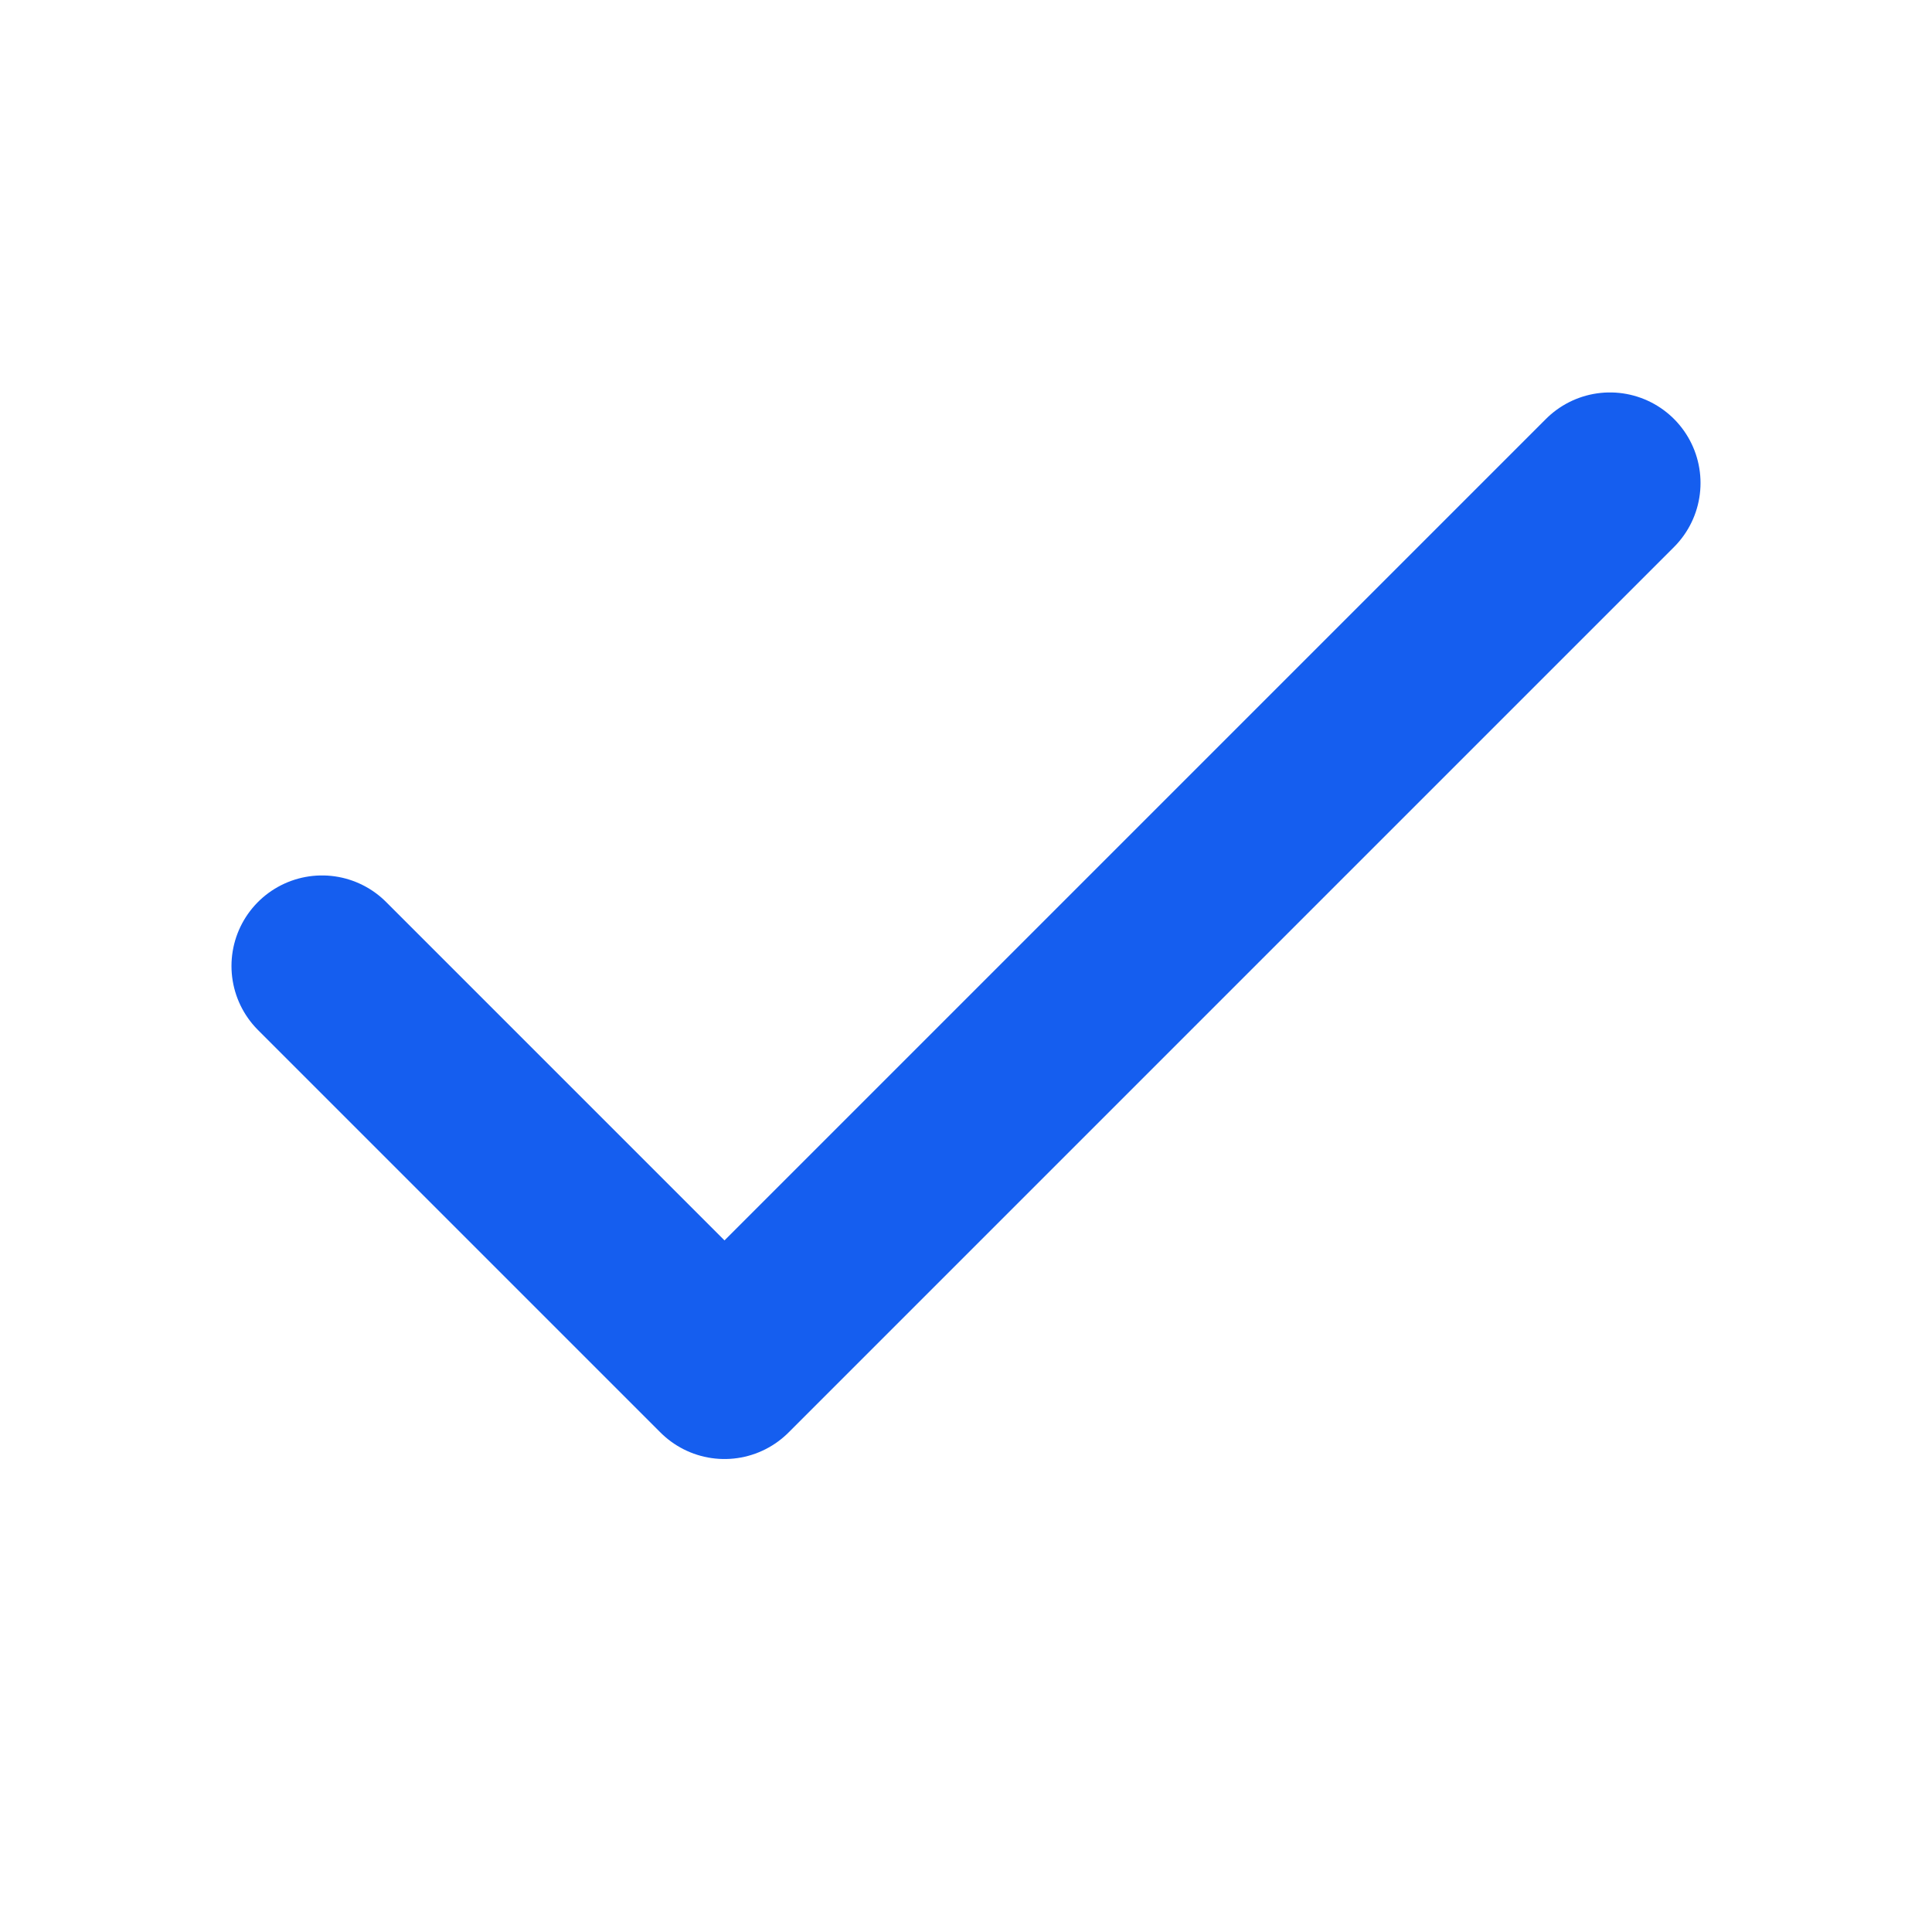
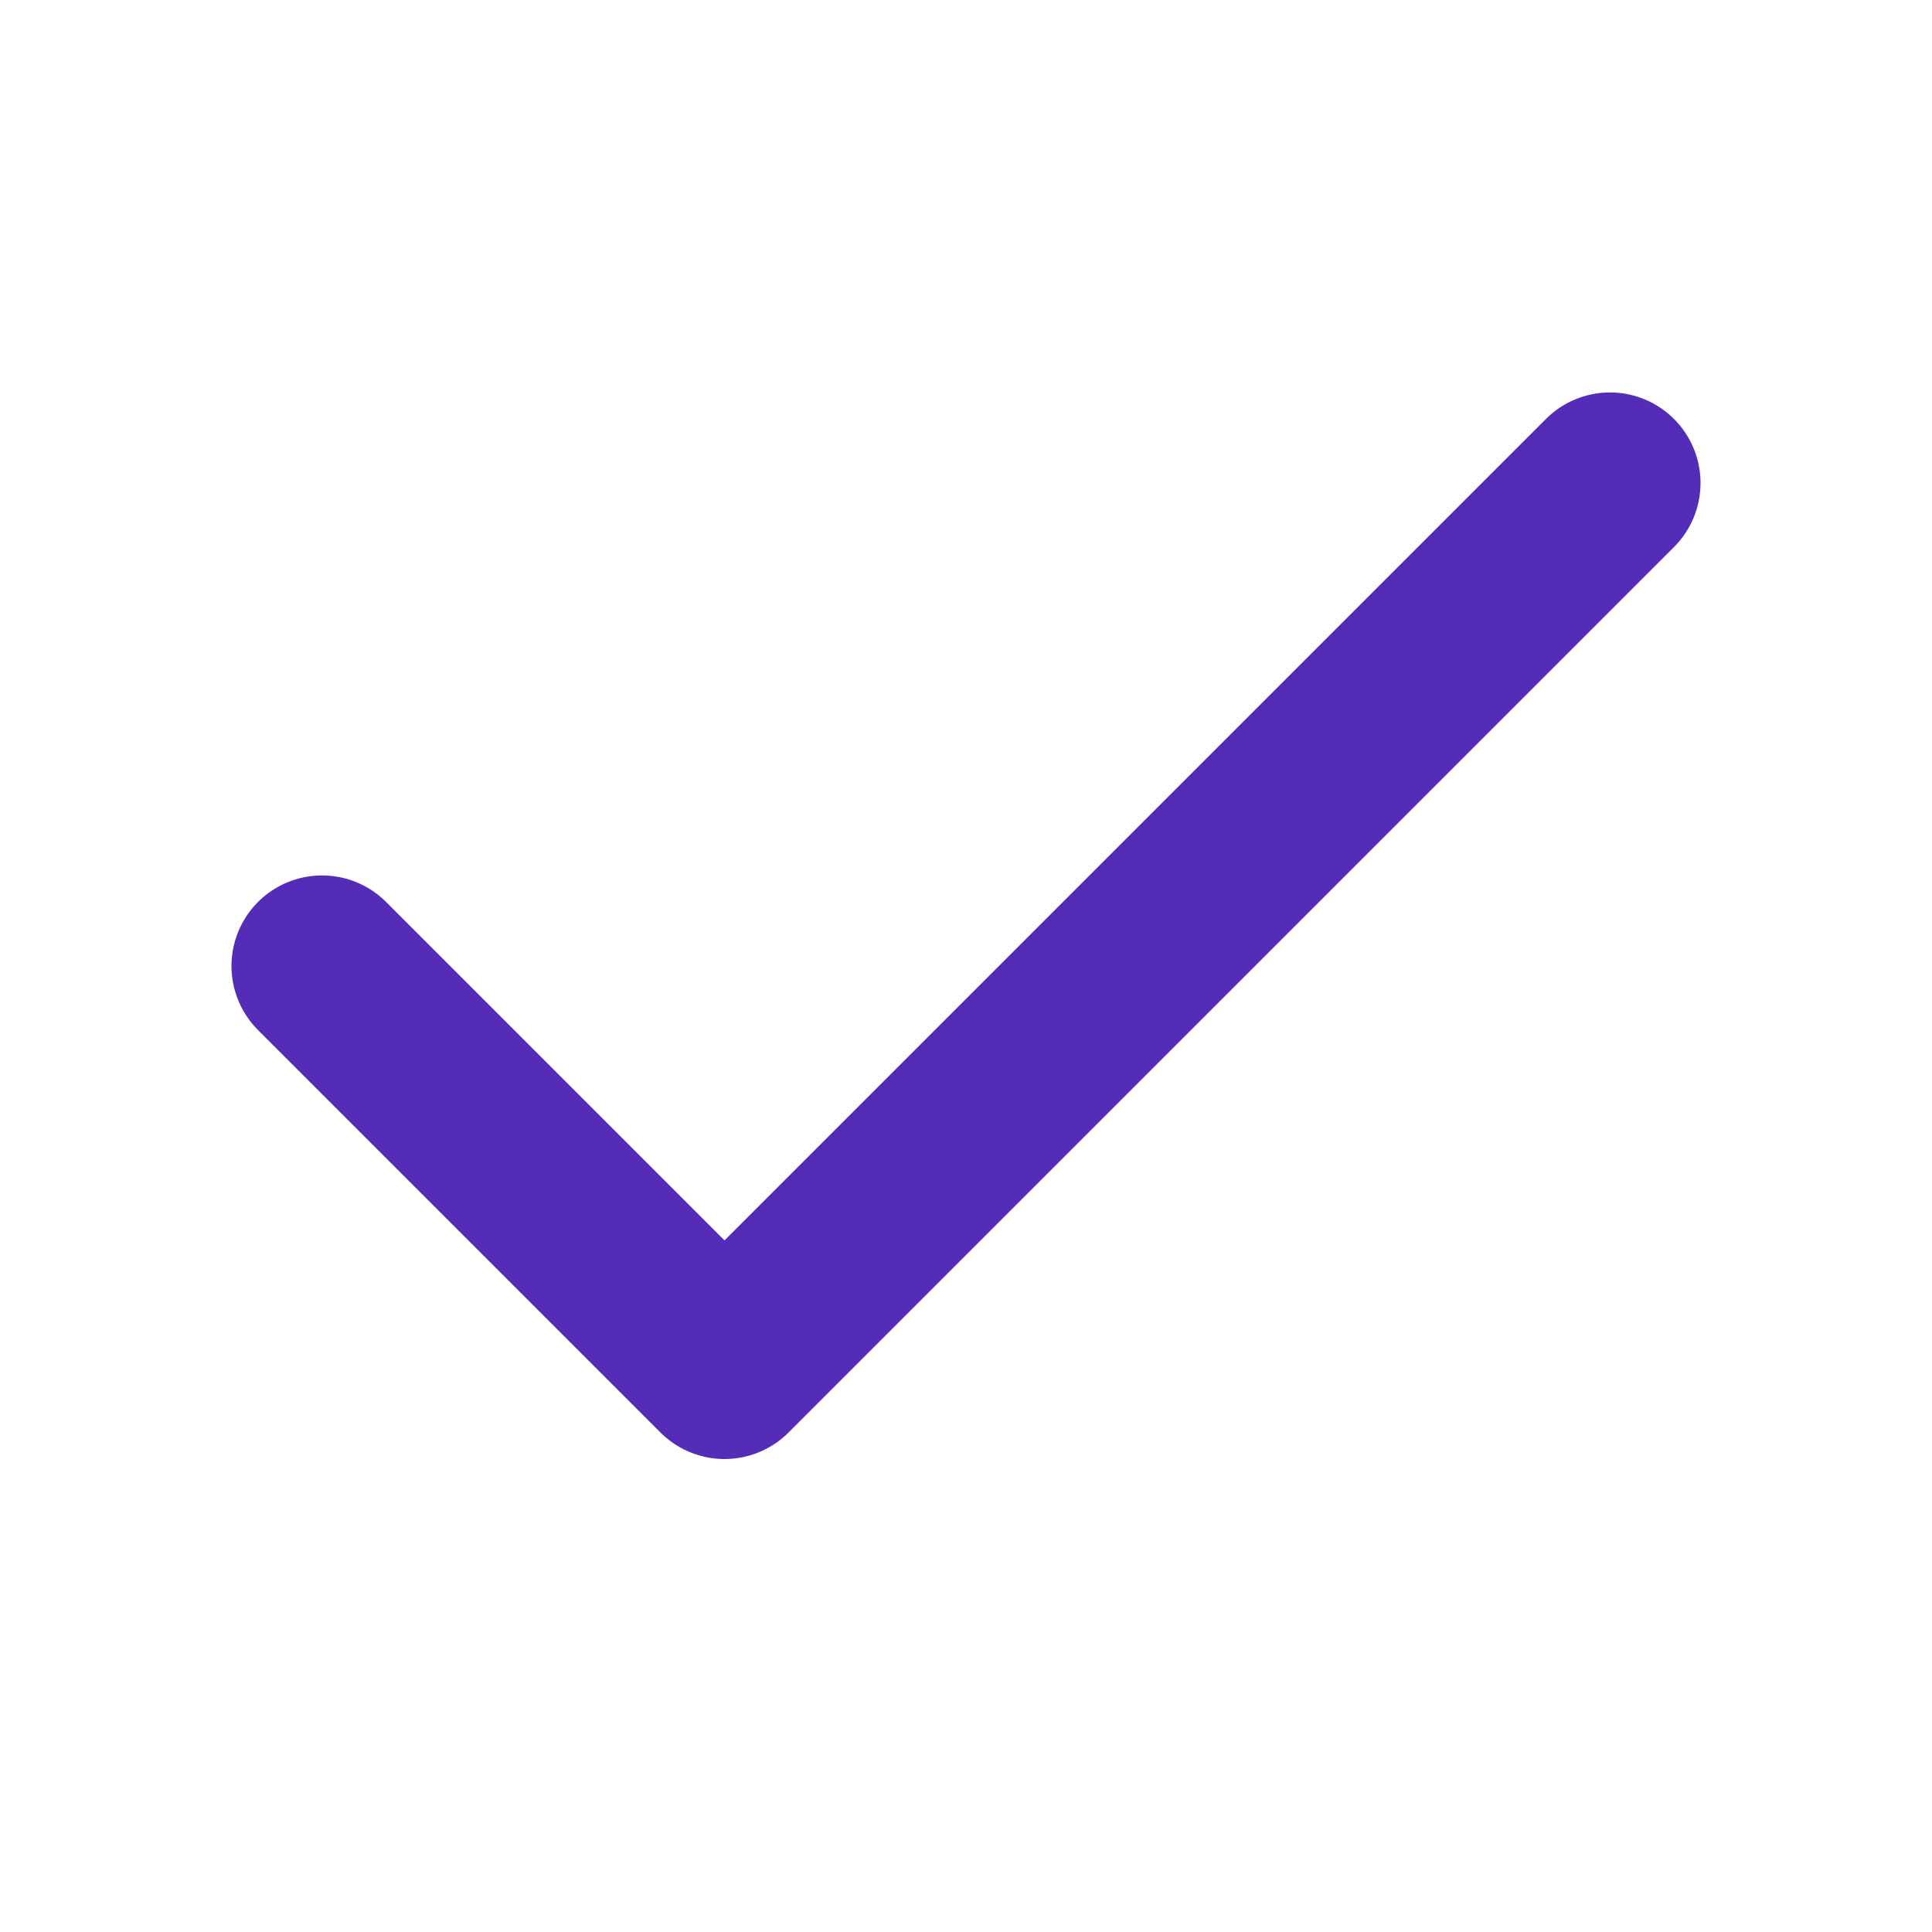
<svg xmlns="http://www.w3.org/2000/svg" width="16" height="16" viewBox="0 0 16 16" fill="none">
  <g id="check">
-     <path id="Icon" d="M13.333 4L6 11.333L2.667 8" stroke="#155EEF" stroke-width="1.5" stroke-linecap="round" stroke-linejoin="round" />
+     <path id="Icon" d="M13.333 4L6 11.333L2.667 8" stroke="#542cb7" stroke-width="1.5" stroke-linecap="round" stroke-linejoin="round" />
  </g>
</svg>
